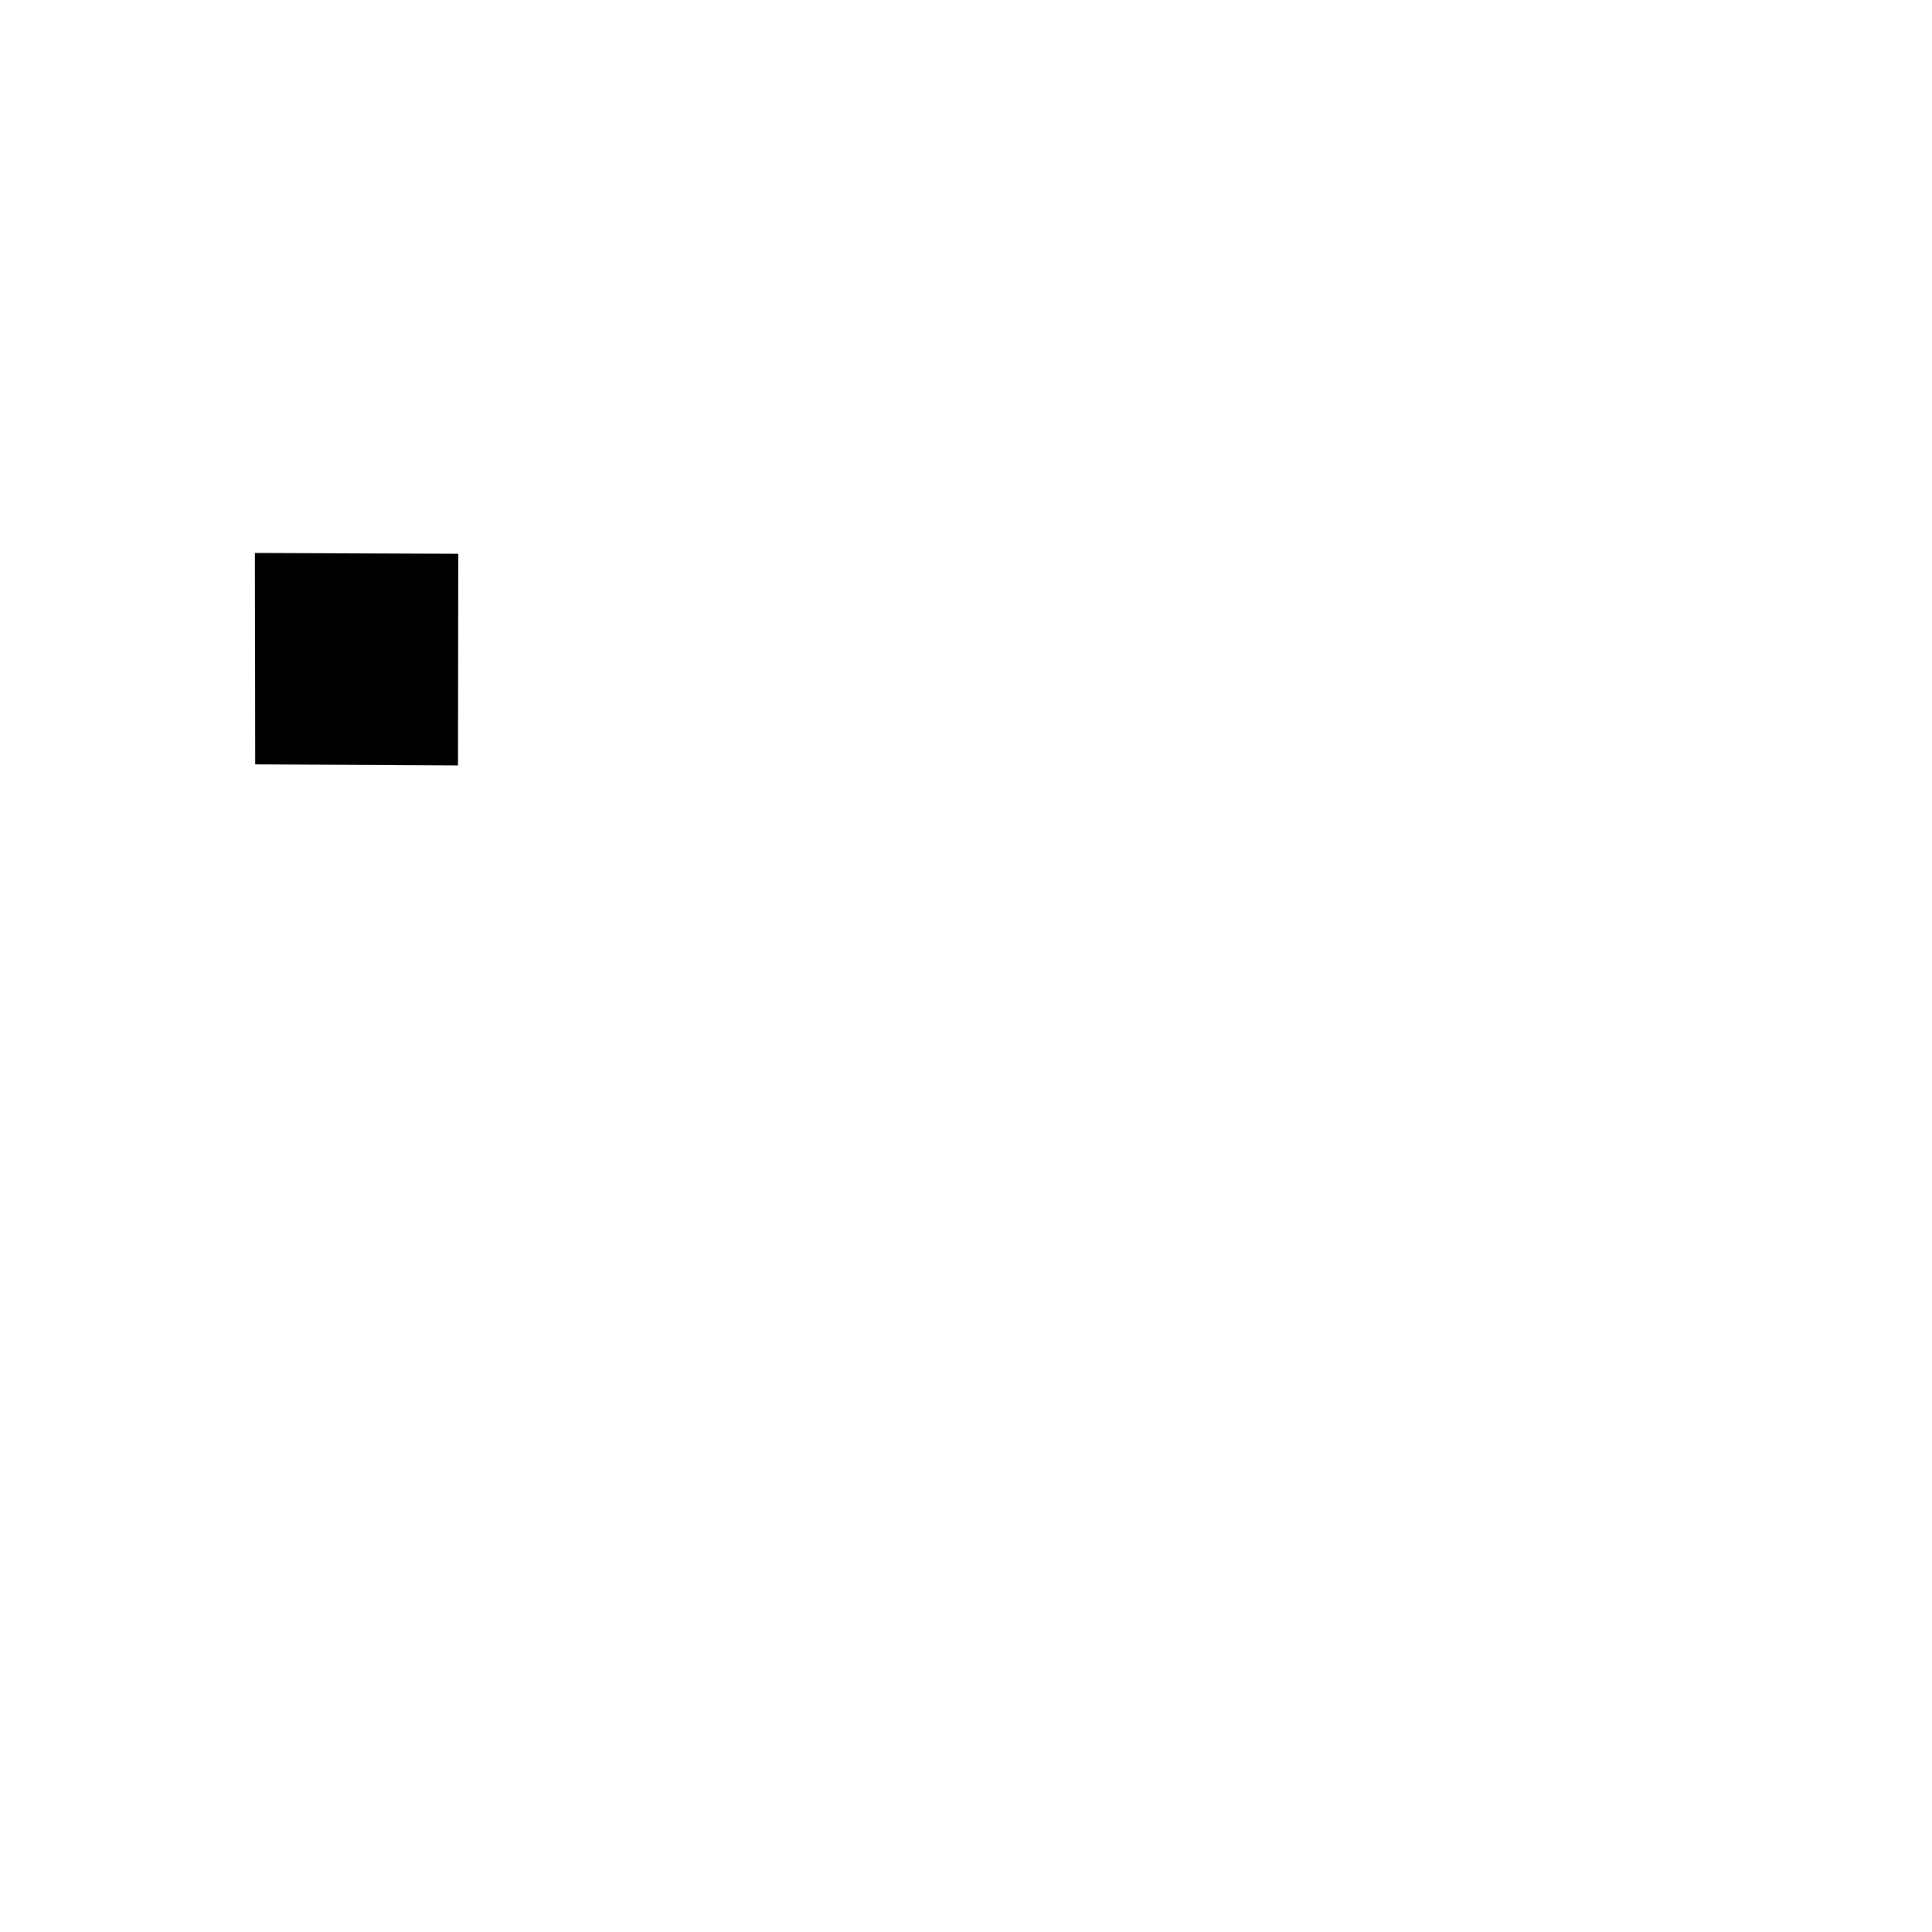
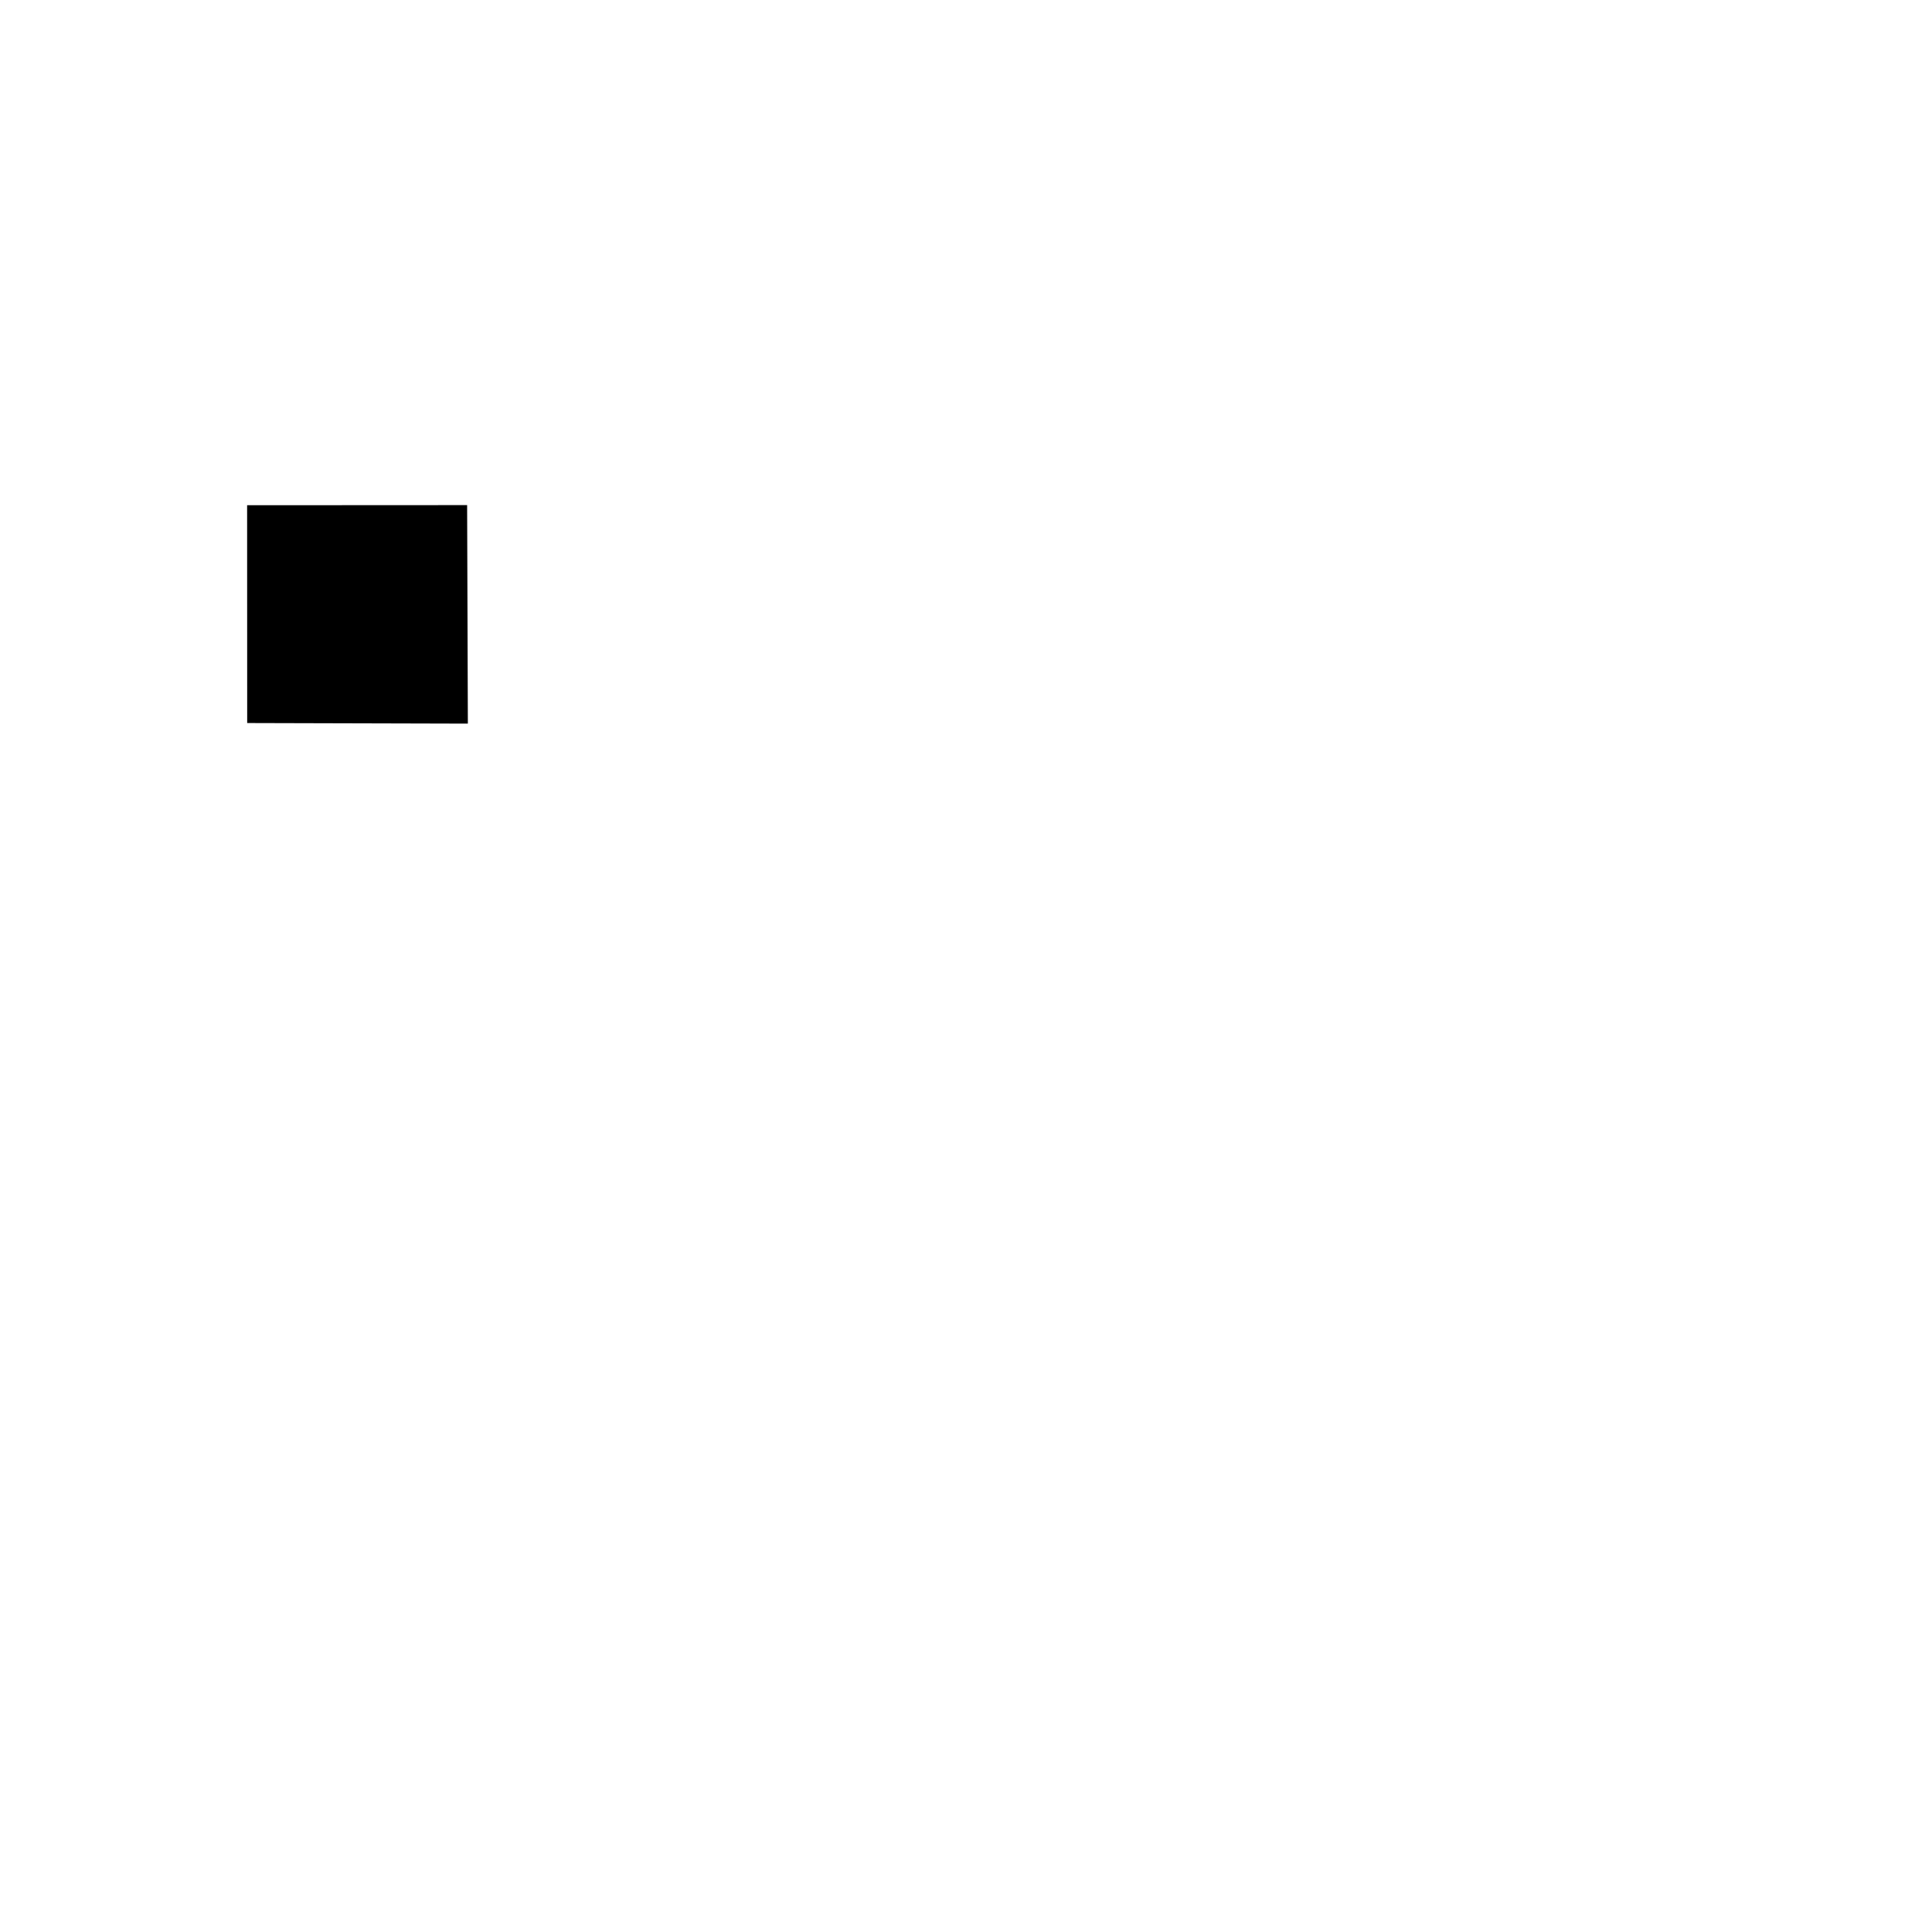
- <svg xmlns="http://www.w3.org/2000/svg" version="1.1" id="svg55" width="1254" height="1254" viewBox="0 0 1254 1254">
-   <defs id="defs59" />
-   <g id="layer1" style="display:inline">
-     <path style="fill:#000000;stroke-width:0.916" d="m 165.449,358.92 0.173,137.196 131.655,0.702 0.173,-137.371 z" id="record-bottom" />
+ <svg xmlns="http://www.w3.org/2000/svg" version="1.1" id="svg1658" width="1254" height="1254" viewBox="0 0 1254 1254">
+   <defs id="defs1662" />
+   <g id="layer2">
+     <path style="fill:#000000" d="m 160.396,327.928 0.048,141.372 143.226,0.38 -0.475,-141.828 z" id="record-bottom" />
  </g>
</svg>
